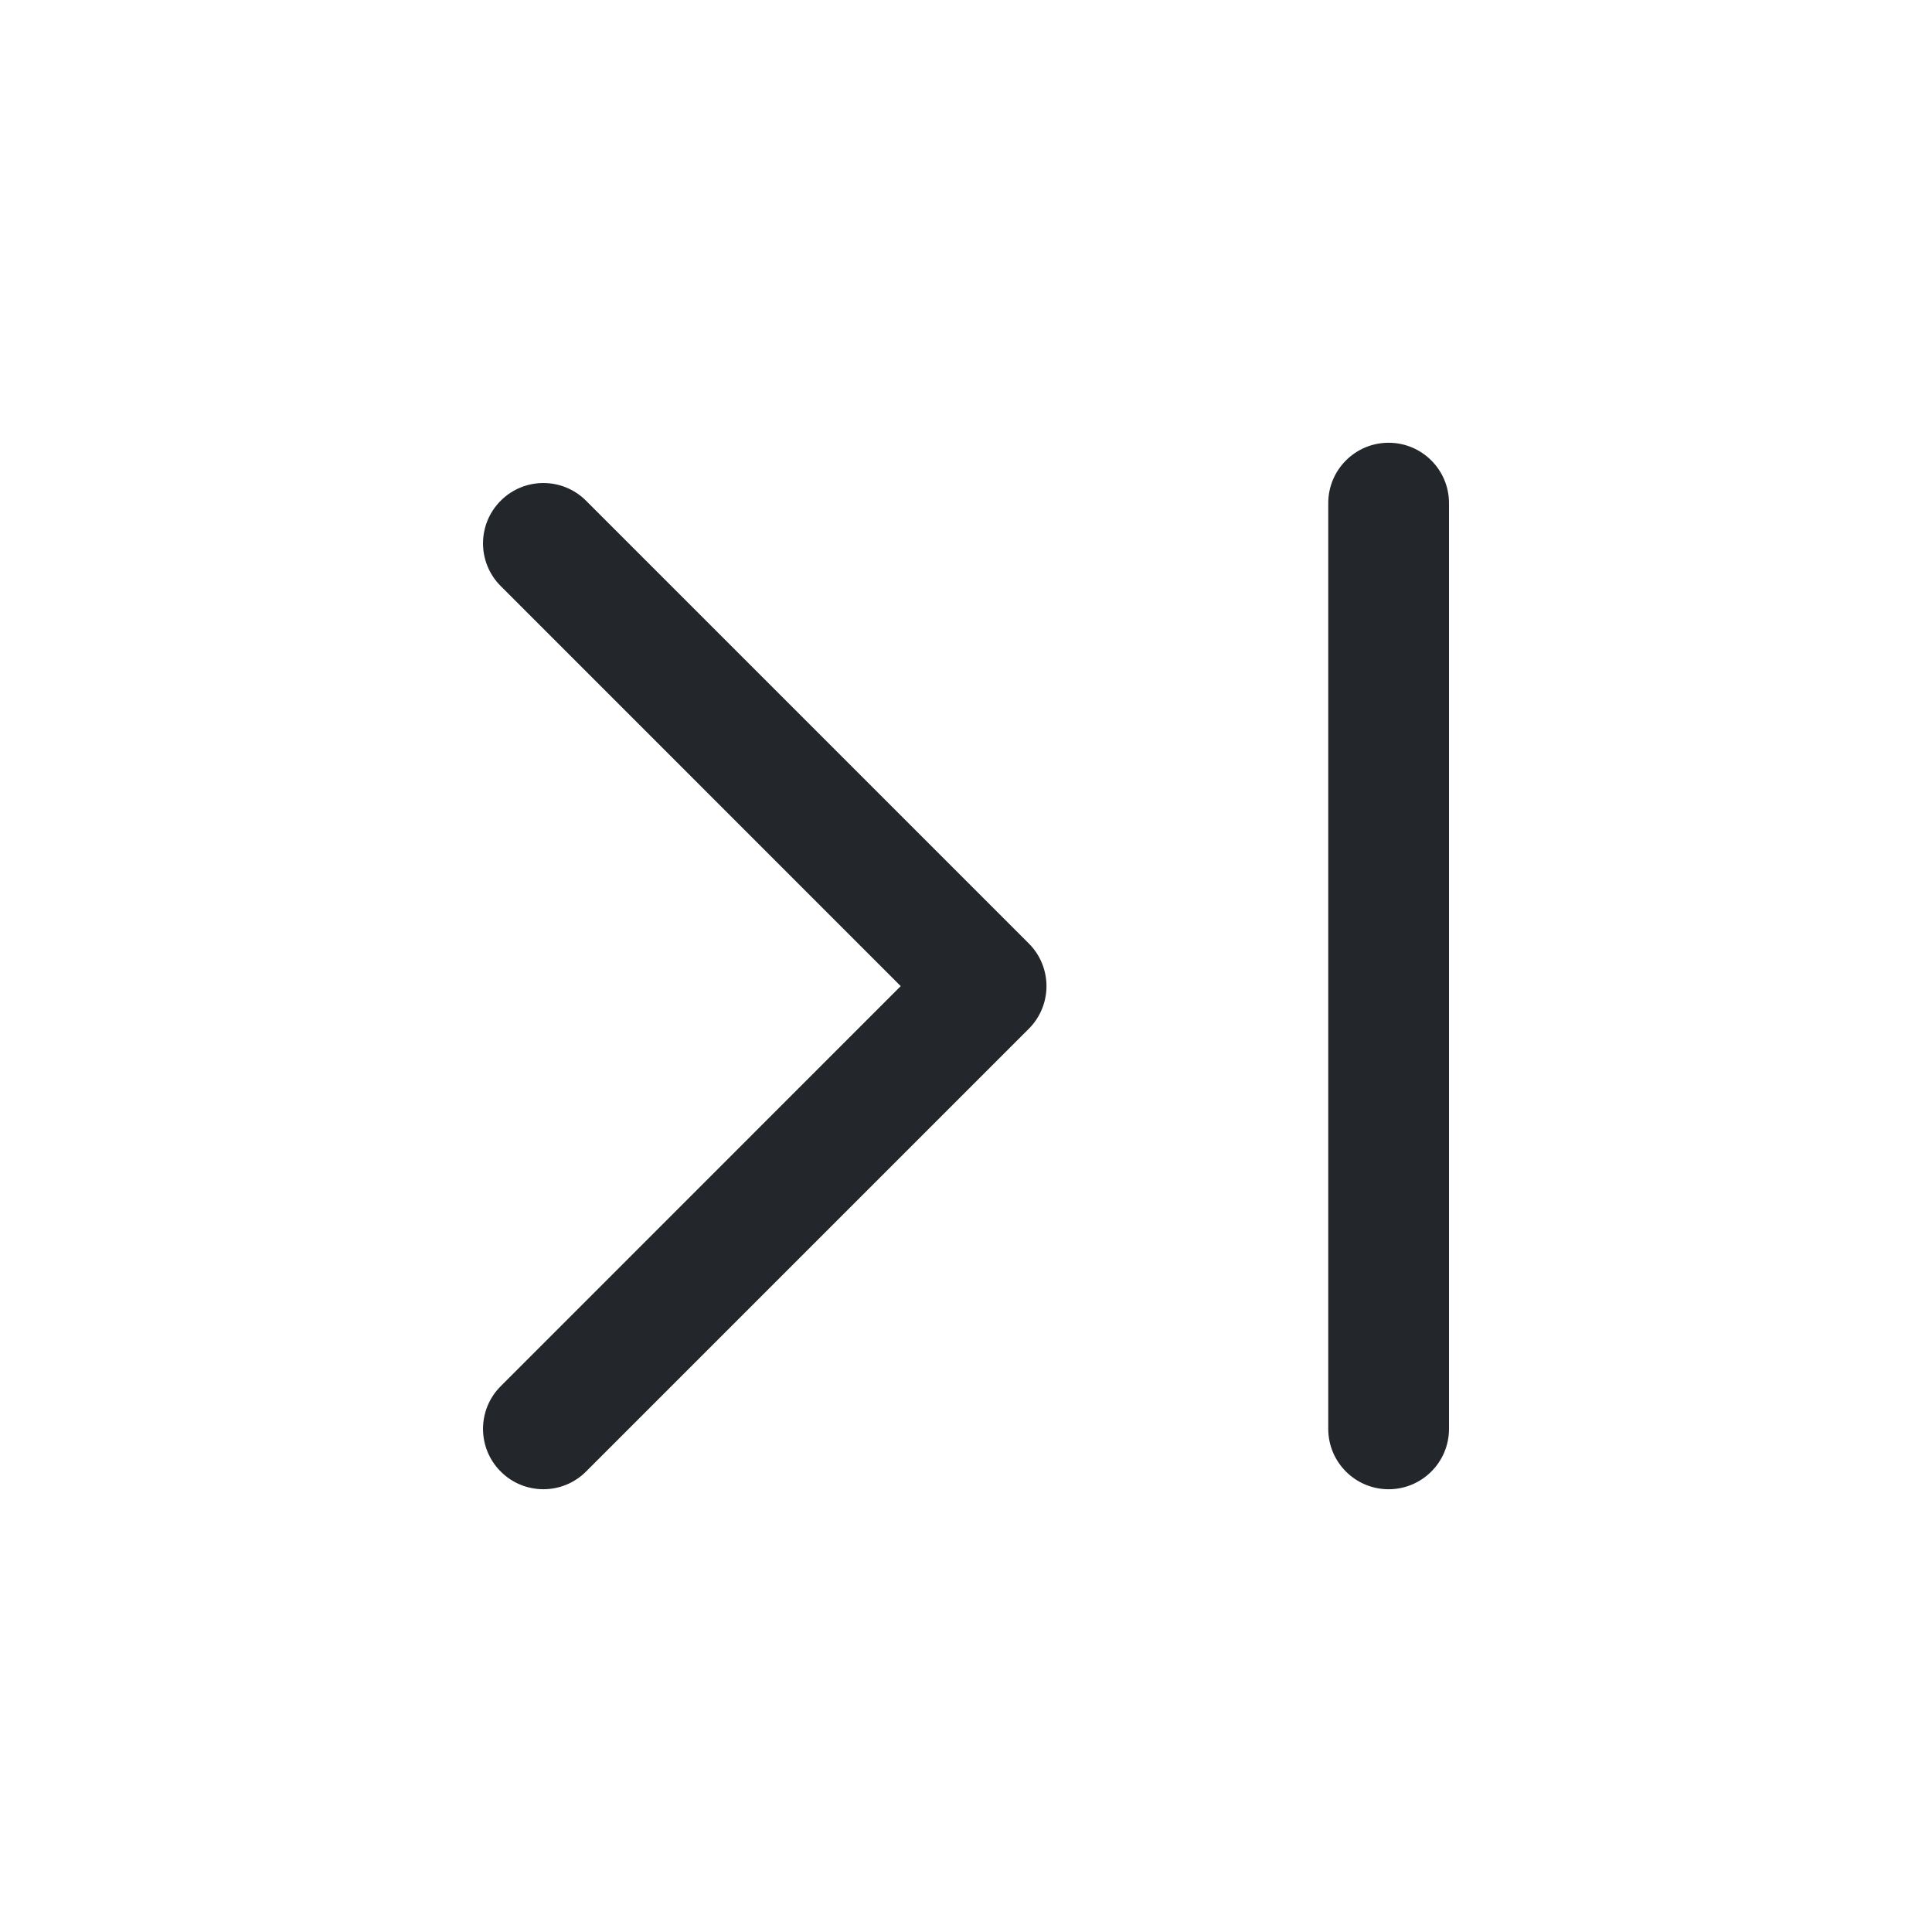
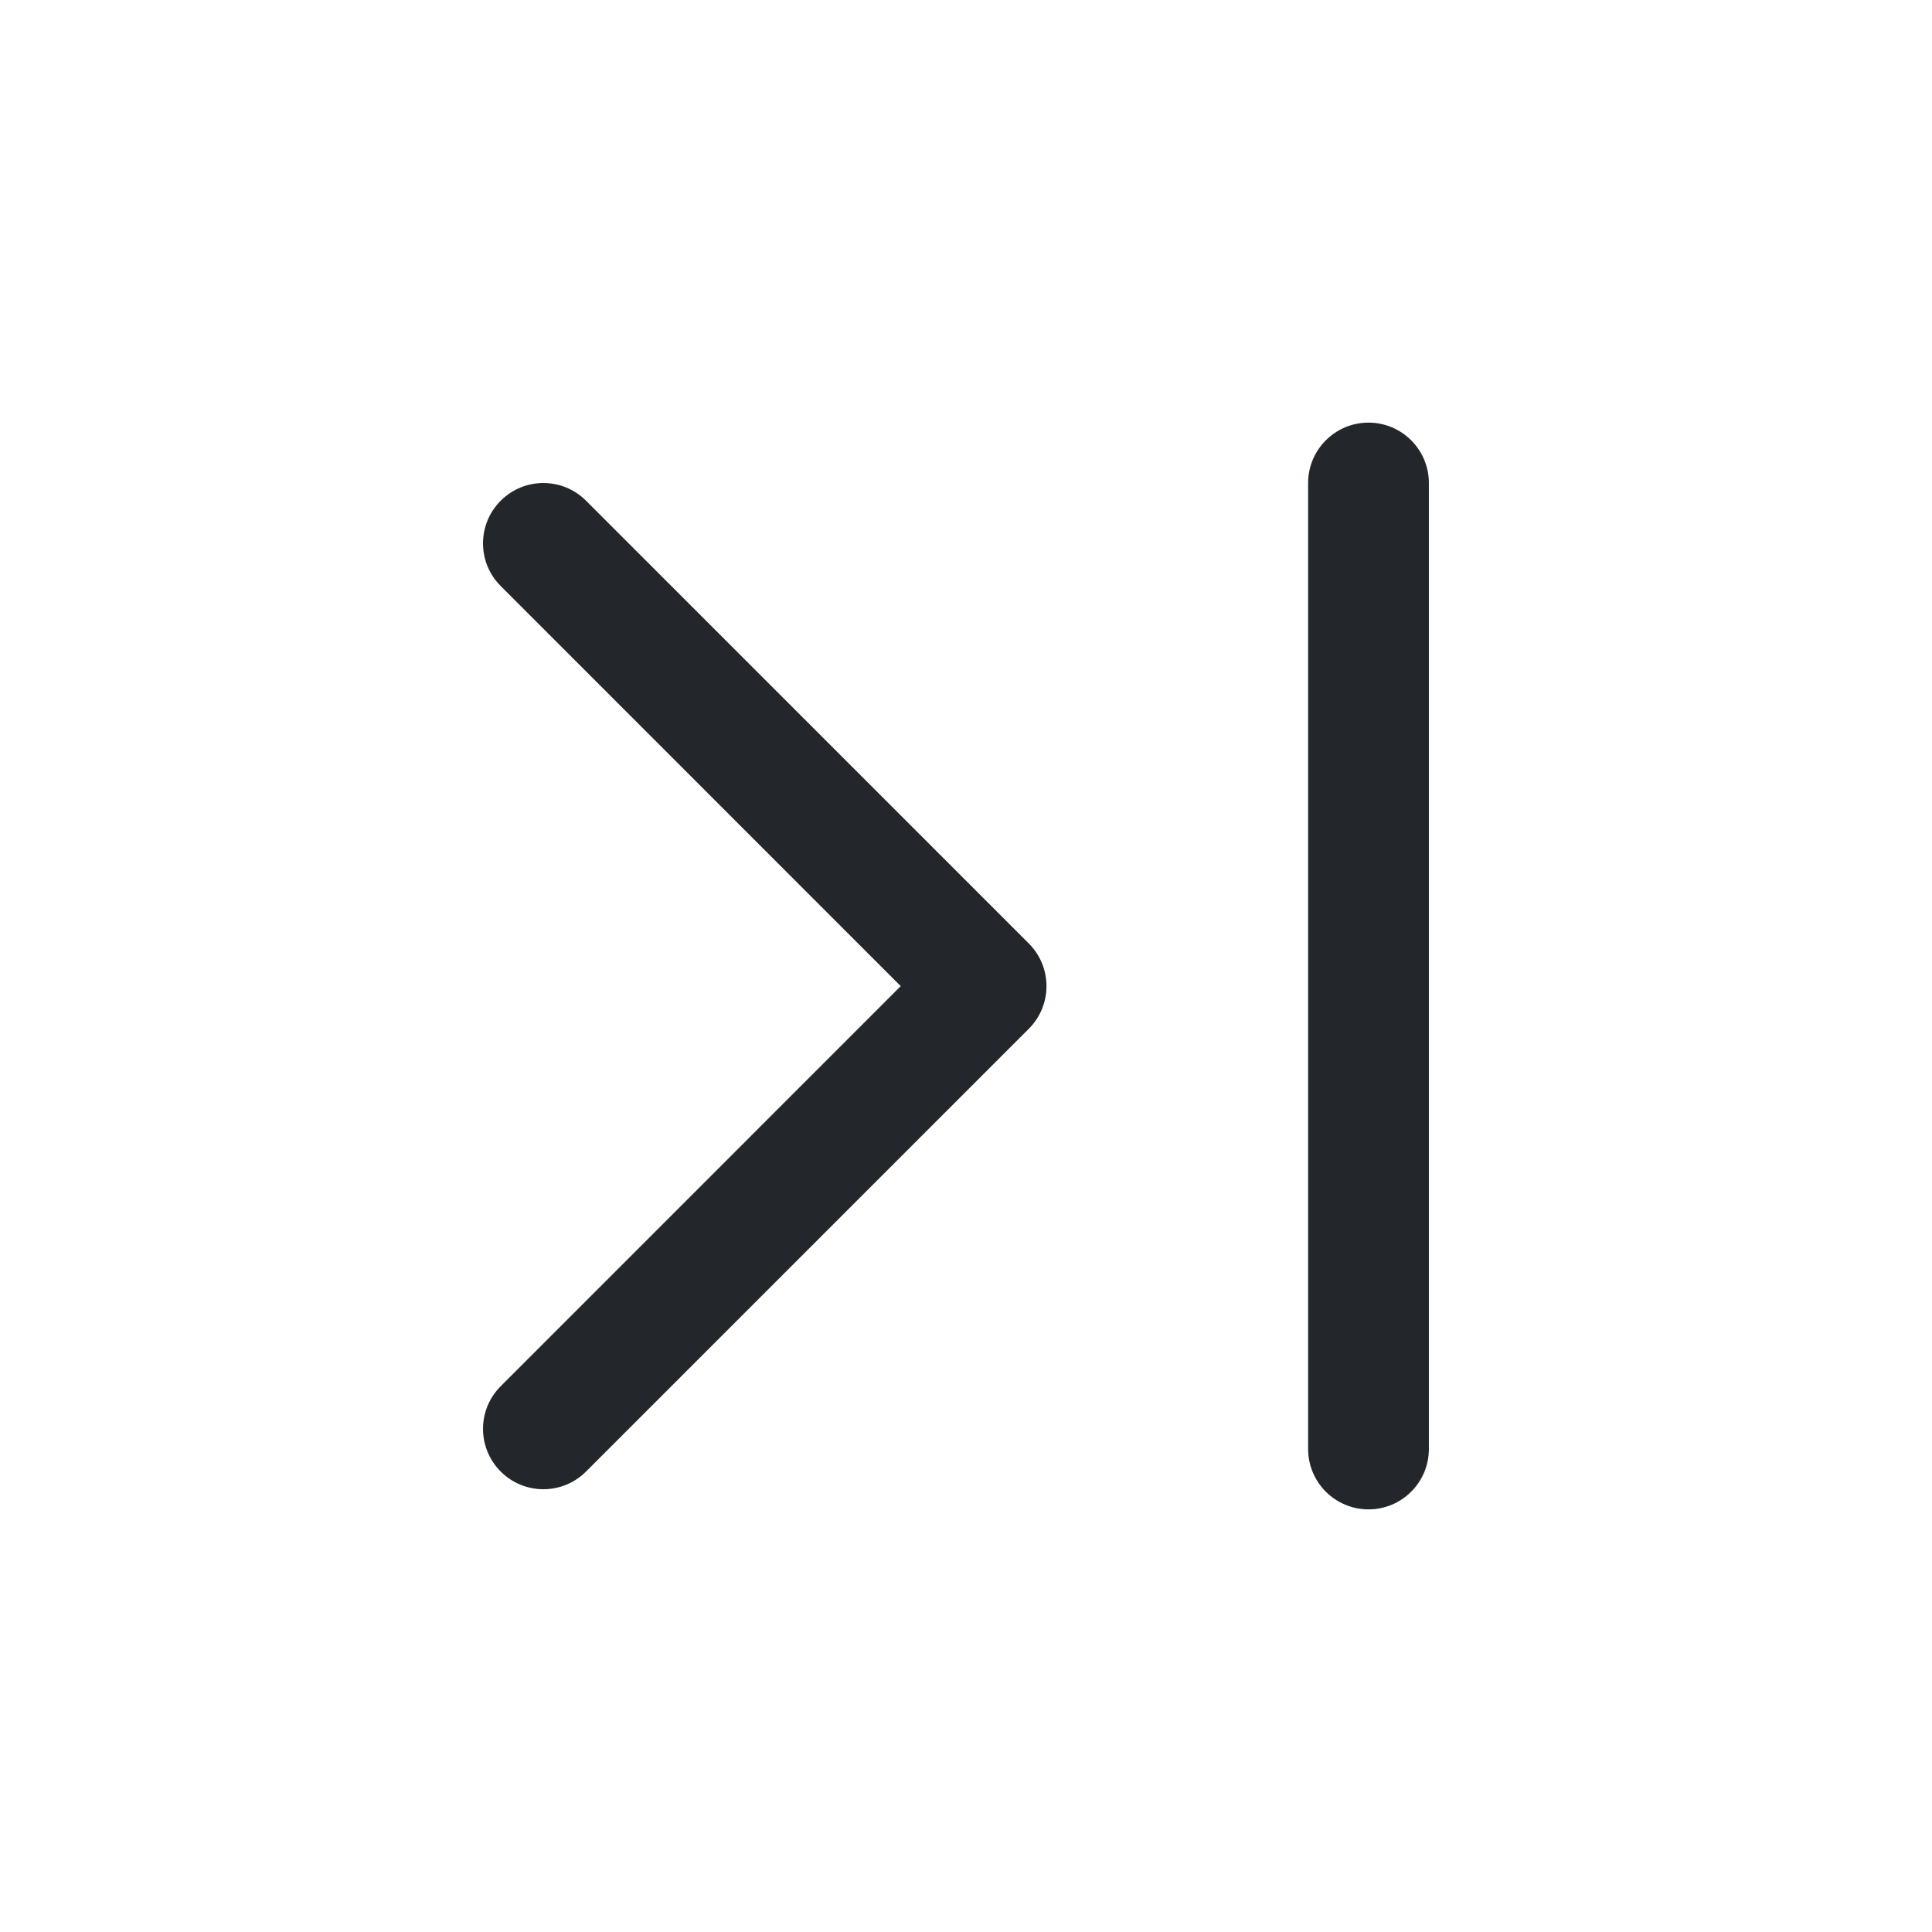
<svg xmlns="http://www.w3.org/2000/svg" width="24" height="24" viewBox="0 0 24 24" fill="none">
-   <path fill-rule="evenodd" clip-rule="evenodd" d="M18 6.25C18 5.836 17.664 5.5 17.25 5.5C16.836 5.5 16.5 5.836 16.5 6.25V17.75C16.5 18.164 16.836 18.5 17.25 18.5C17.664 18.5 18 18.164 18 17.75V6.25ZM7.28 6.22C6.987 5.927 6.513 5.927 6.22 6.22C5.927 6.513 5.927 6.987 6.22 7.28L11.189 12.25L6.22 17.22C5.927 17.513 5.927 17.987 6.22 18.28C6.513 18.573 6.987 18.573 7.28 18.28L12.78 12.78C13.073 12.487 13.073 12.013 12.78 11.72L7.28 6.22Z" fill="#23262A" />
+   <path fill-rule="evenodd" clip-rule="evenodd" d="M17.75 6C17.75 5.586 17.414 5.25 17 5.25C16.586 5.25 16.25 5.586 16.25 6V18C16.25 18.414 16.586 18.75 17 18.75C17.414 18.75 17.75 18.414 17.75 18V6ZM7.28 6.22C6.987 5.927 6.513 5.927 6.22 6.22C5.927 6.513 5.927 6.987 6.22 7.28L11.189 12.25L6.22 17.22C5.927 17.513 5.927 17.987 6.22 18.28C6.513 18.573 6.987 18.573 7.28 18.28L12.78 12.78C13.073 12.487 13.073 12.013 12.78 11.72L7.28 6.22Z" fill="#23262A" />
</svg>
